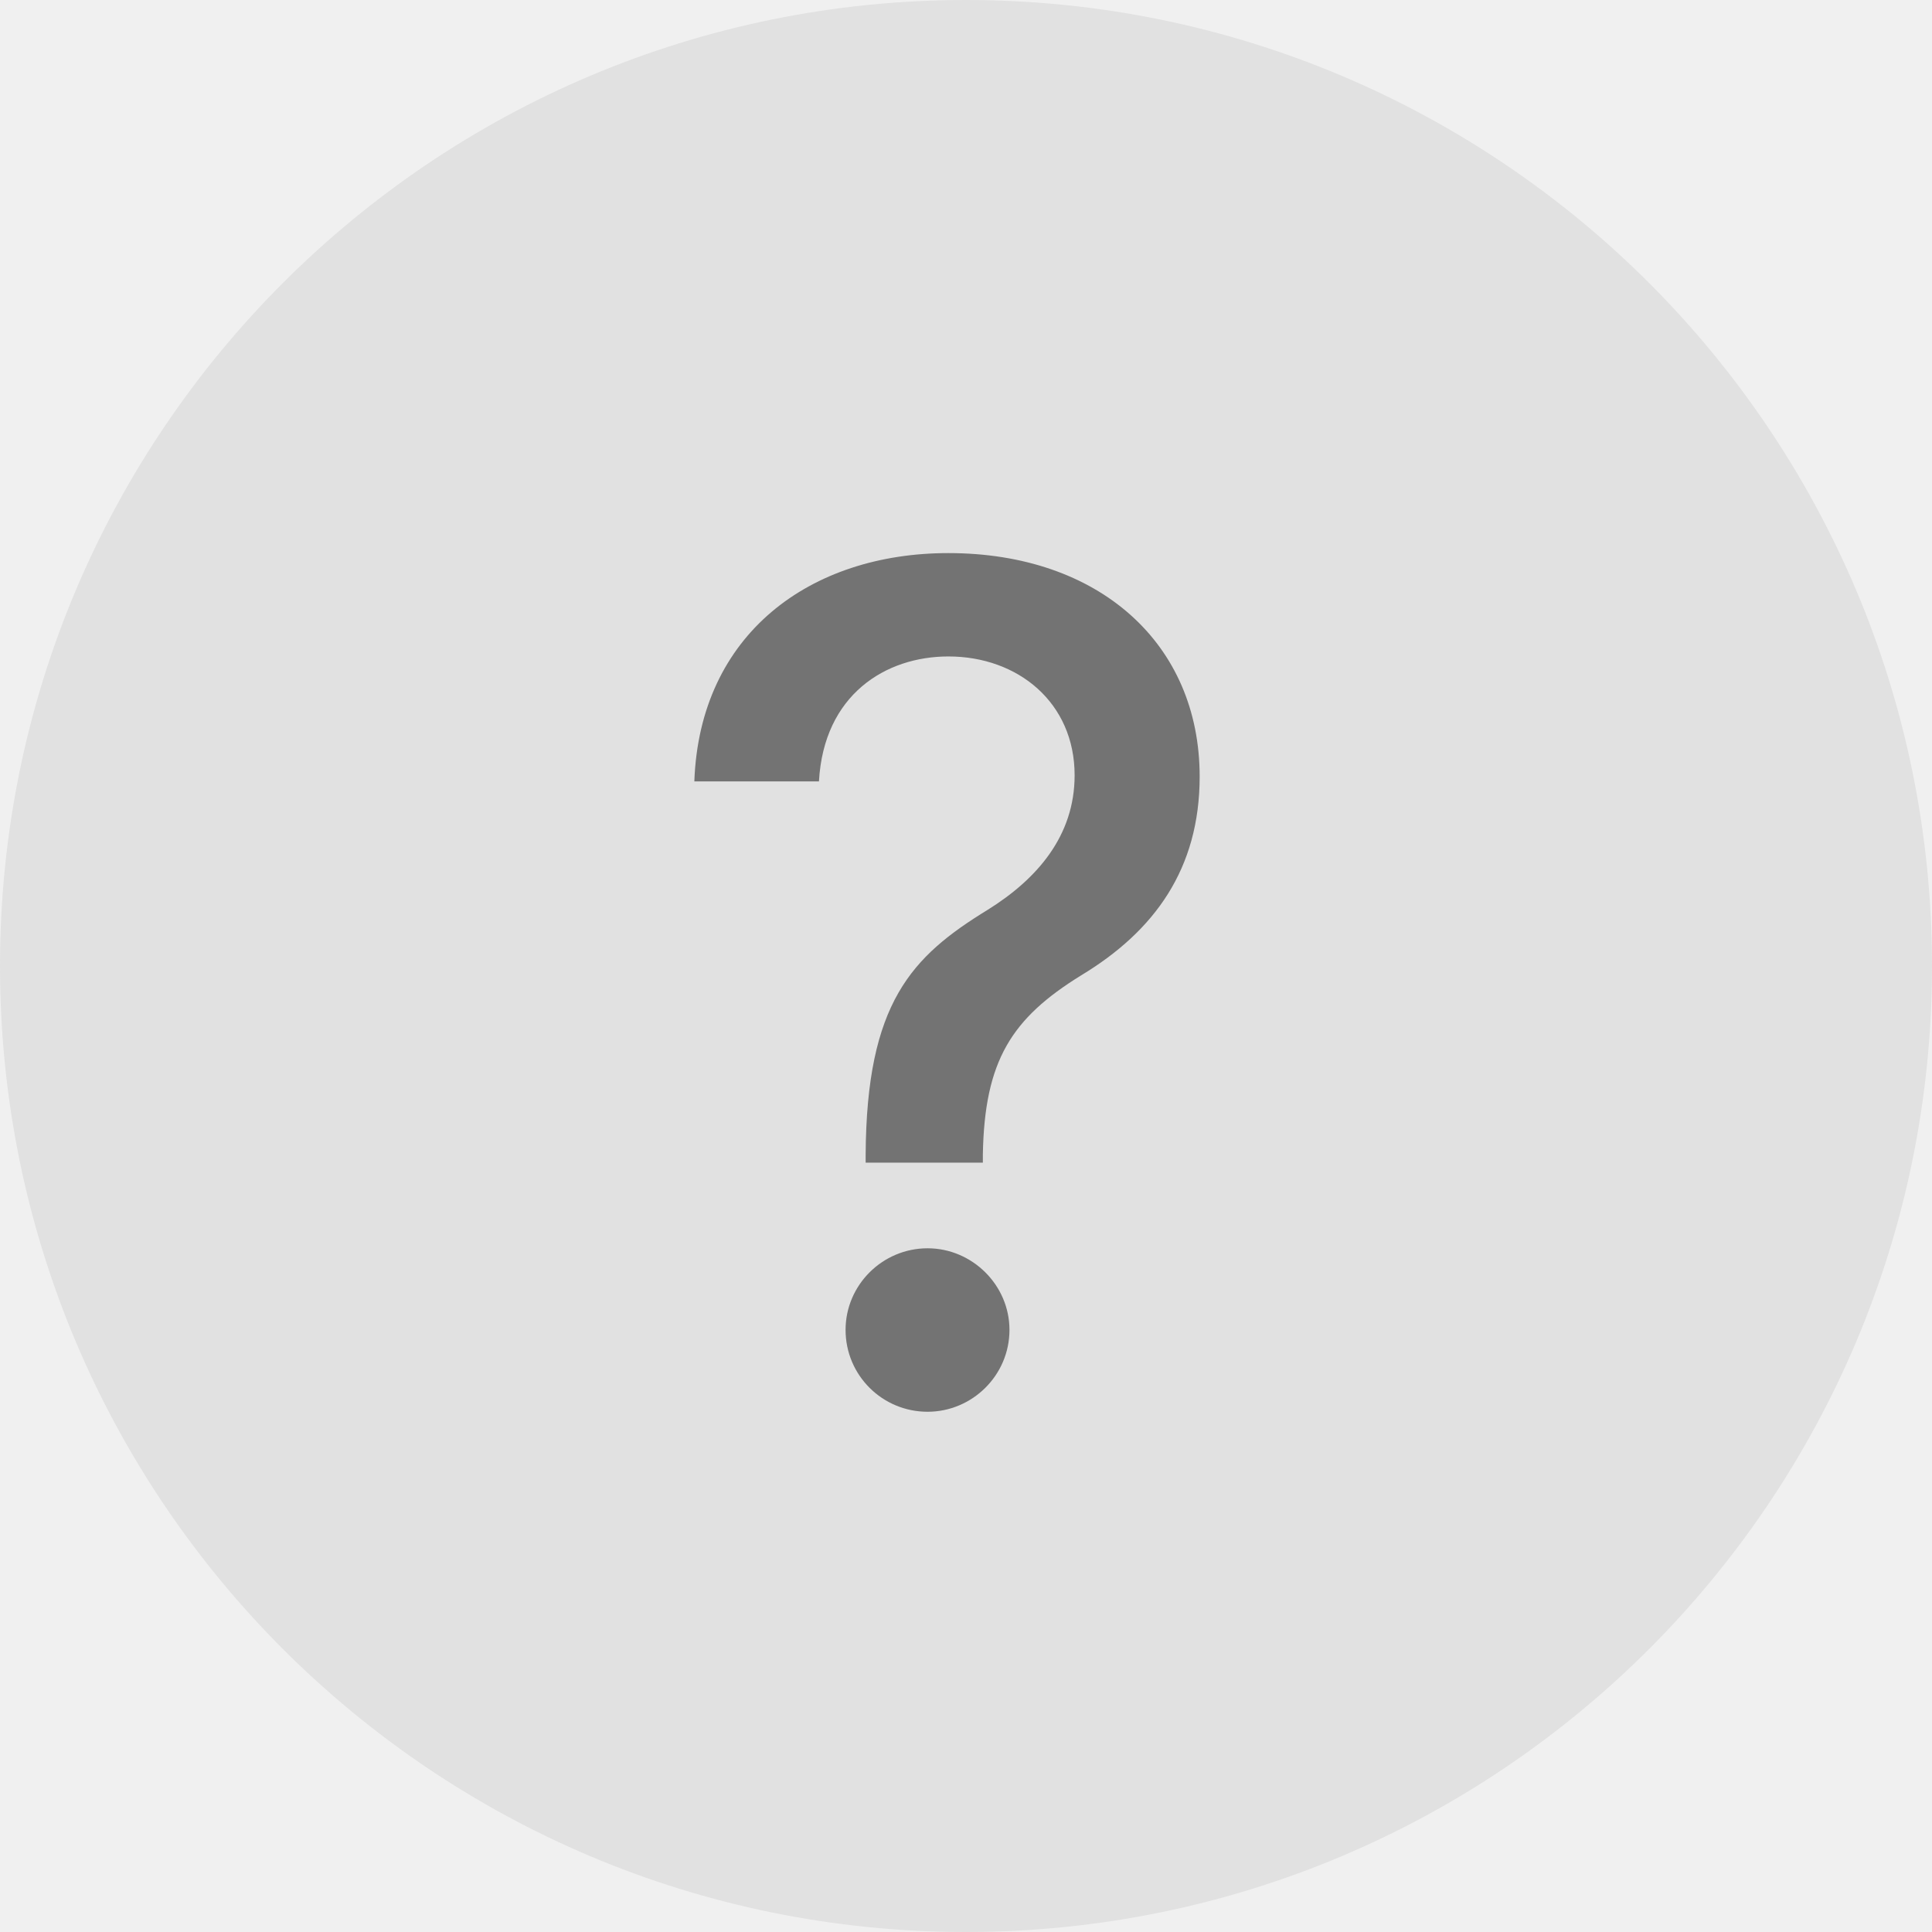
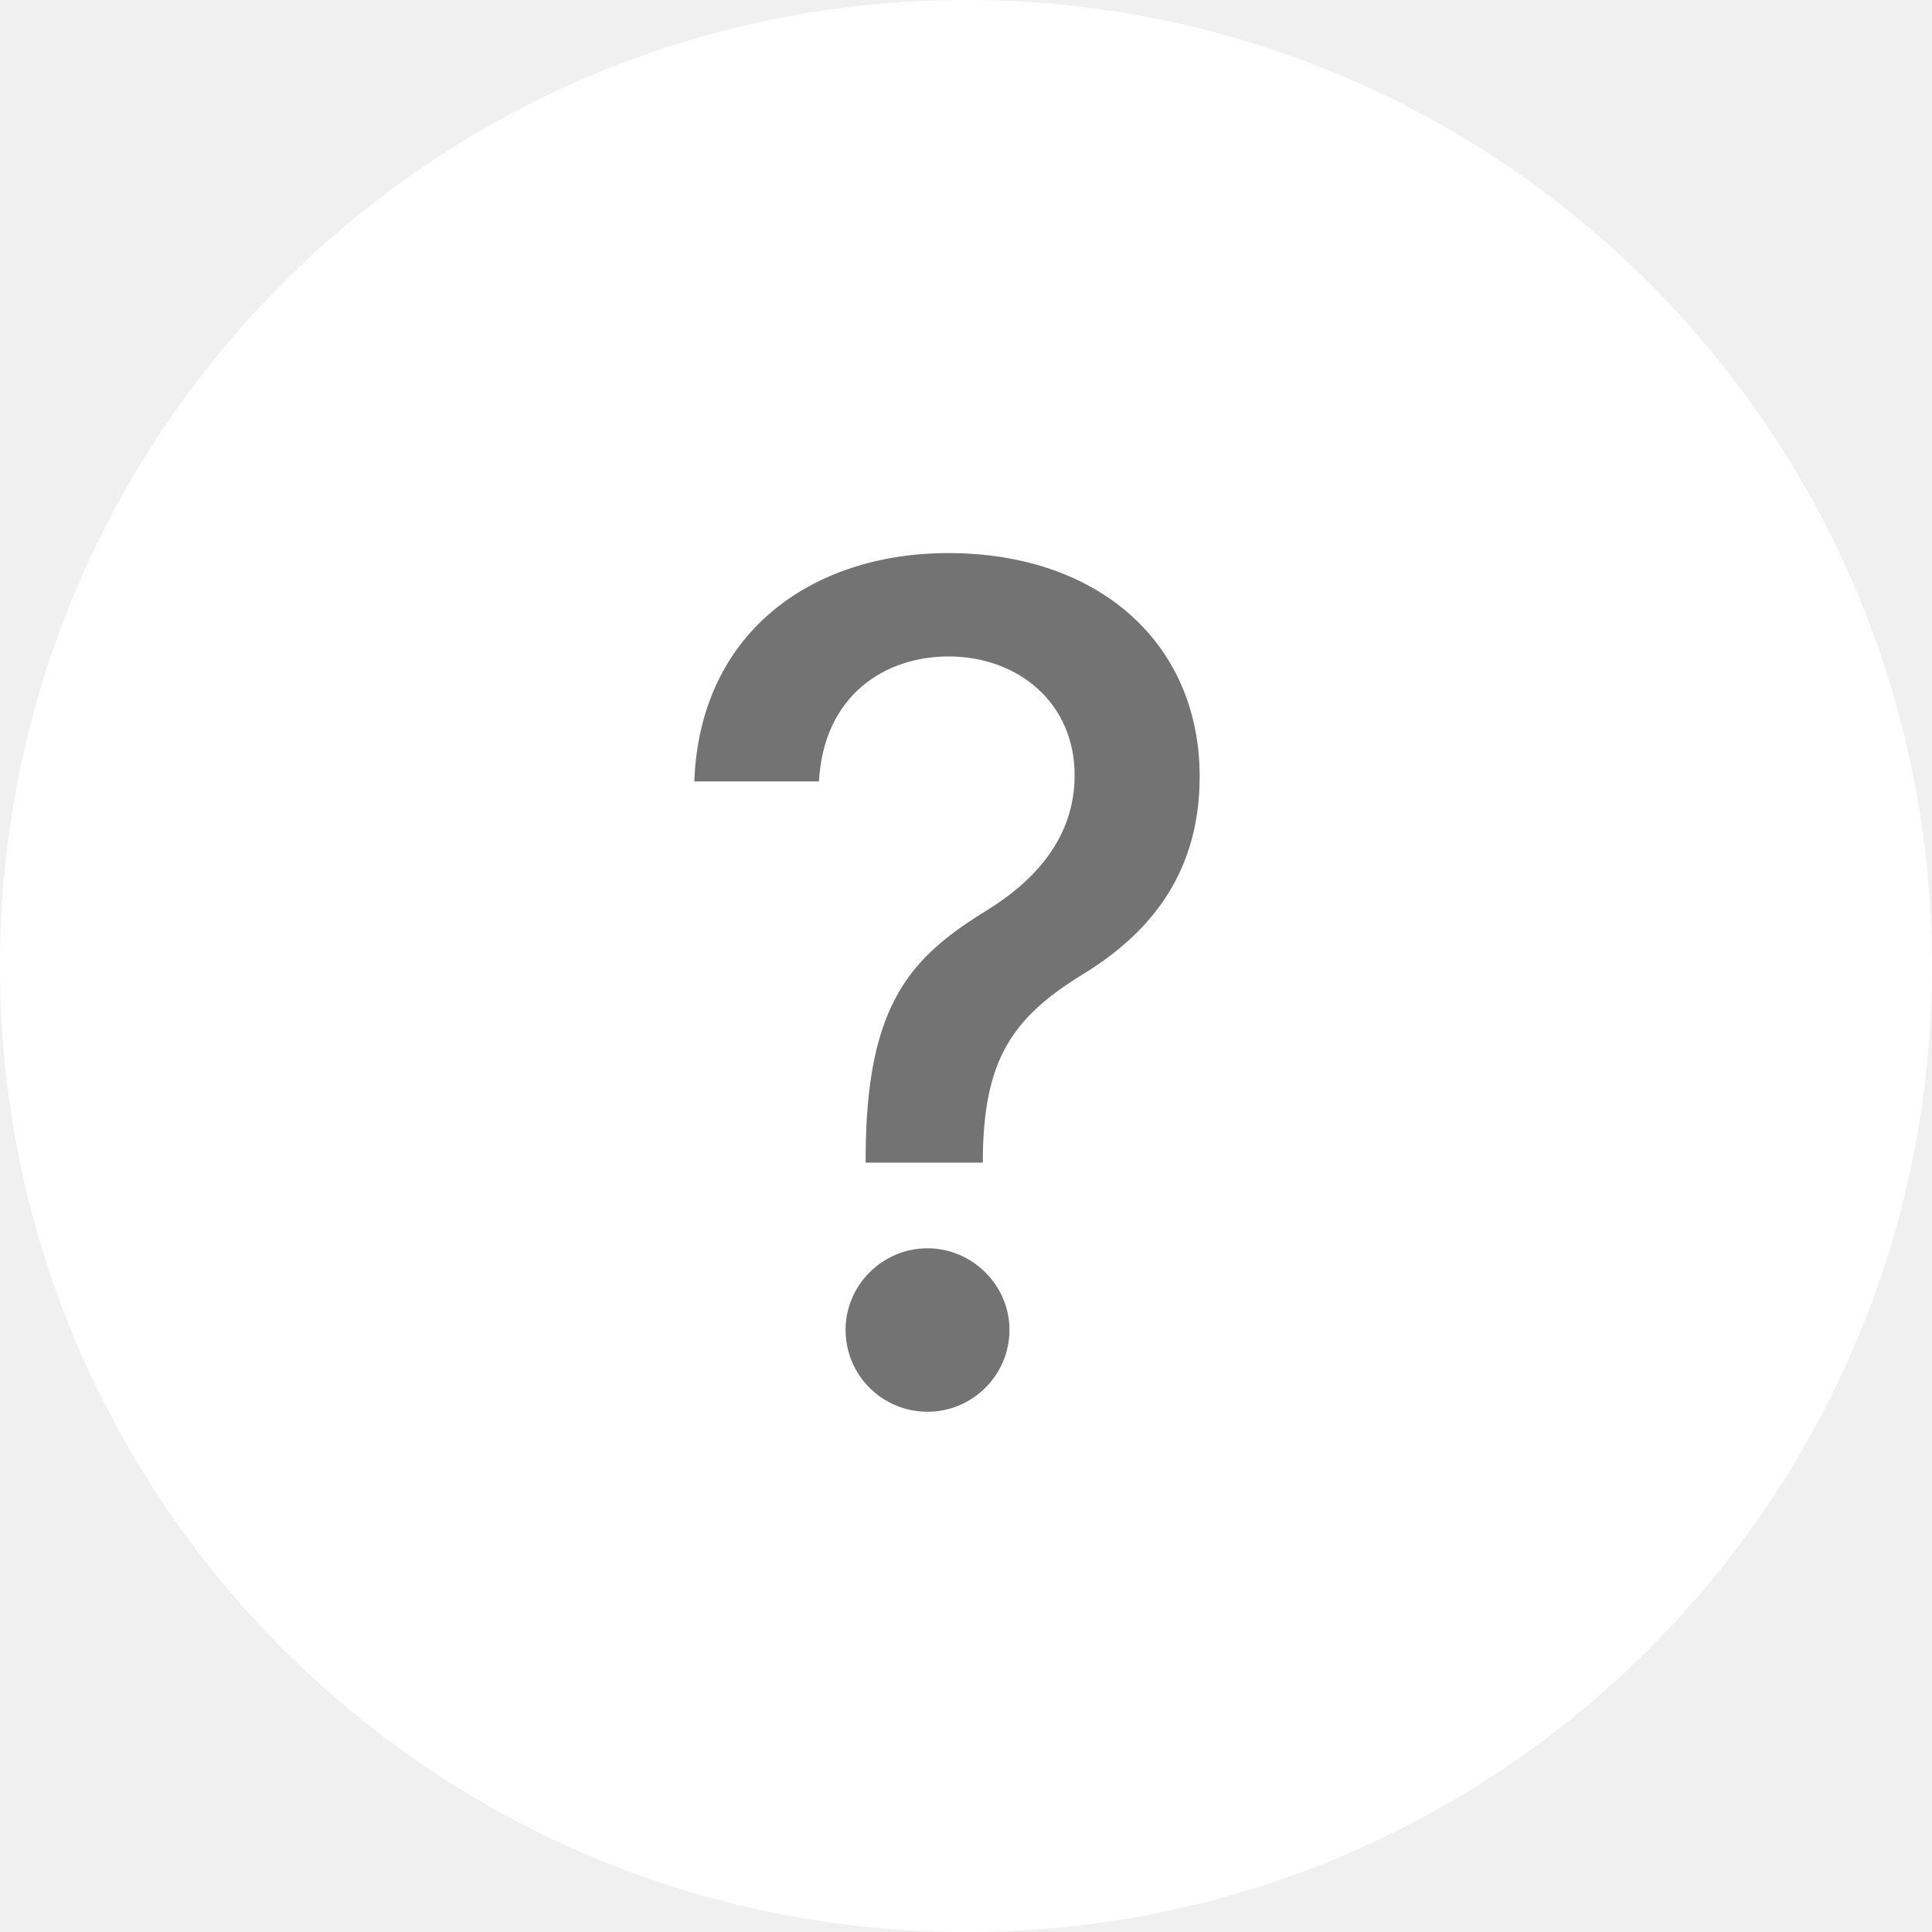
<svg xmlns="http://www.w3.org/2000/svg" width="18" height="18" viewBox="0 0 18 18" fill="none">
-   <circle cx="9" cy="9" r="9" fill="#E1E1E1" />
+   <circle cx="9" cy="9" r="9" fill="#FFFFFF" />
  <path d="M8.065 10.832H9.157V10.759C9.172 9.881 9.424 9.488 10.073 9.087C10.757 8.674 11.177 8.094 11.177 7.235C11.177 5.994 10.238 5.153 8.836 5.153C7.549 5.153 6.518 5.906 6.469 7.28H7.63C7.675 6.471 8.252 6.116 8.836 6.116C9.485 6.116 10.012 6.547 10.012 7.223C10.012 7.792 9.657 8.193 9.203 8.476C8.493 8.911 8.073 9.342 8.065 10.759V10.832ZM8.642 13.153C9.058 13.153 9.405 12.814 9.405 12.39C9.405 11.973 9.058 11.63 8.642 11.63C8.221 11.63 7.878 11.973 7.878 12.39C7.878 12.814 8.221 13.153 8.642 13.153Z" fill="#737373" />
</svg>
